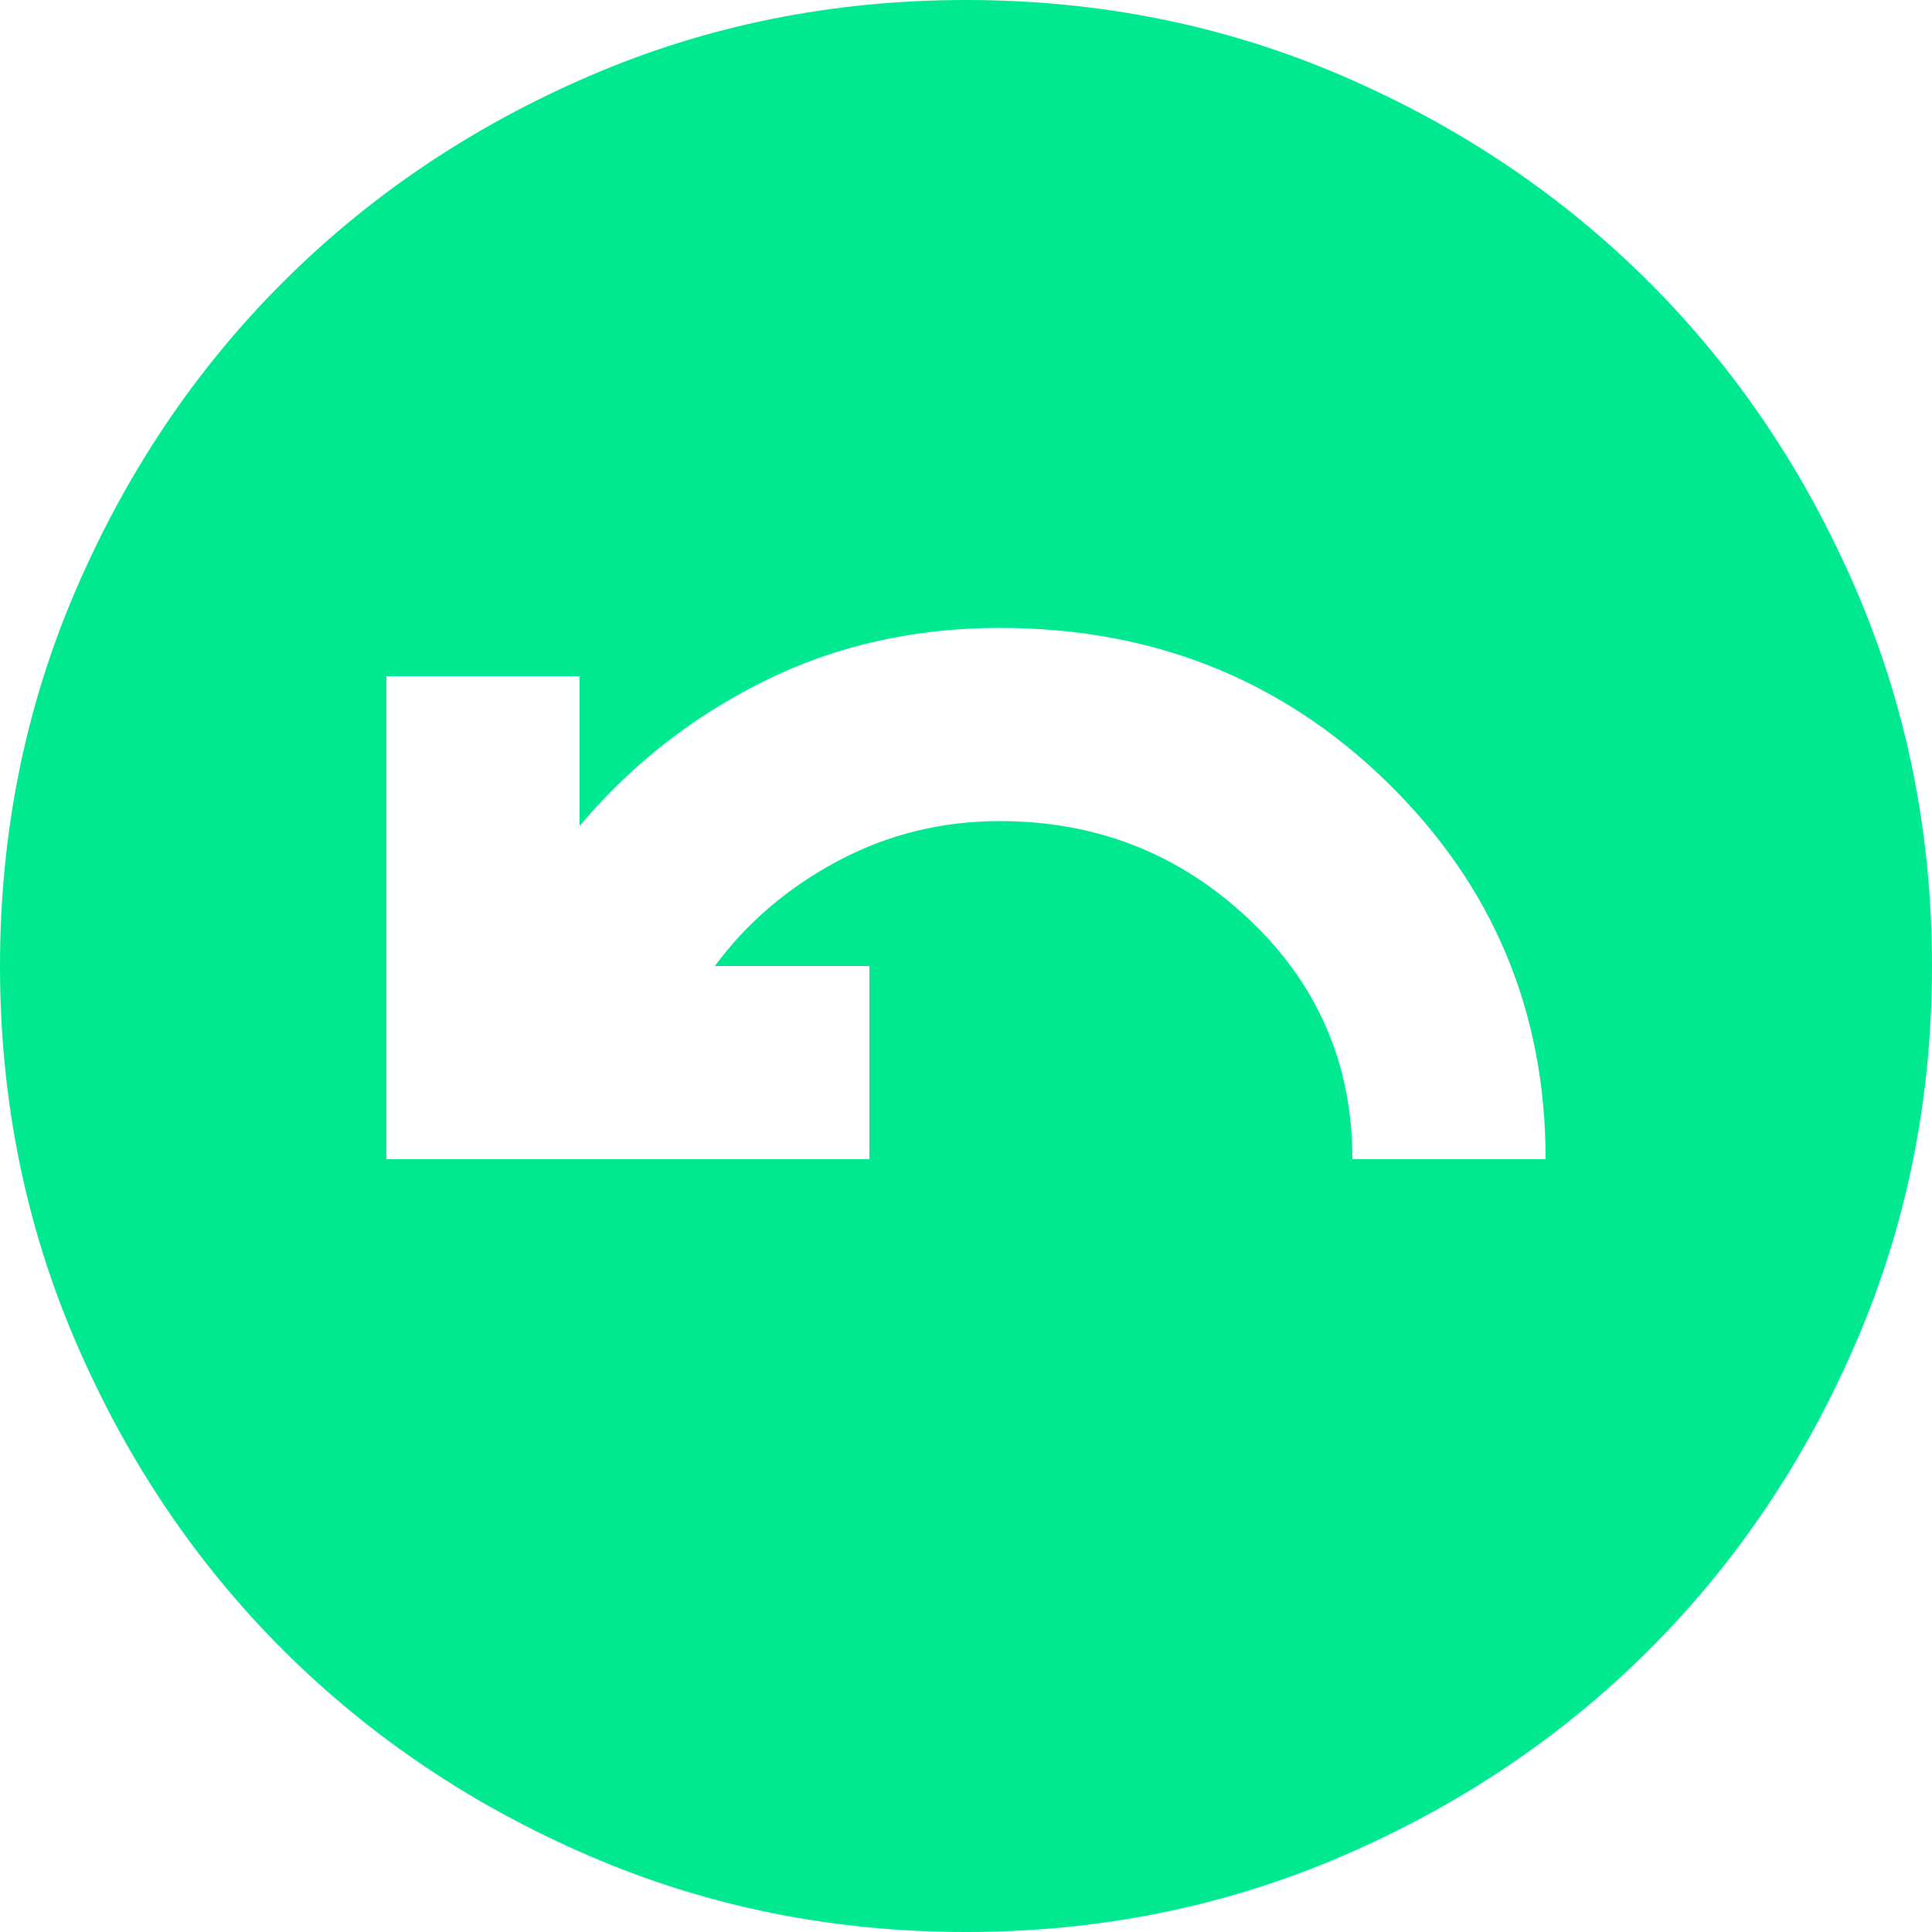
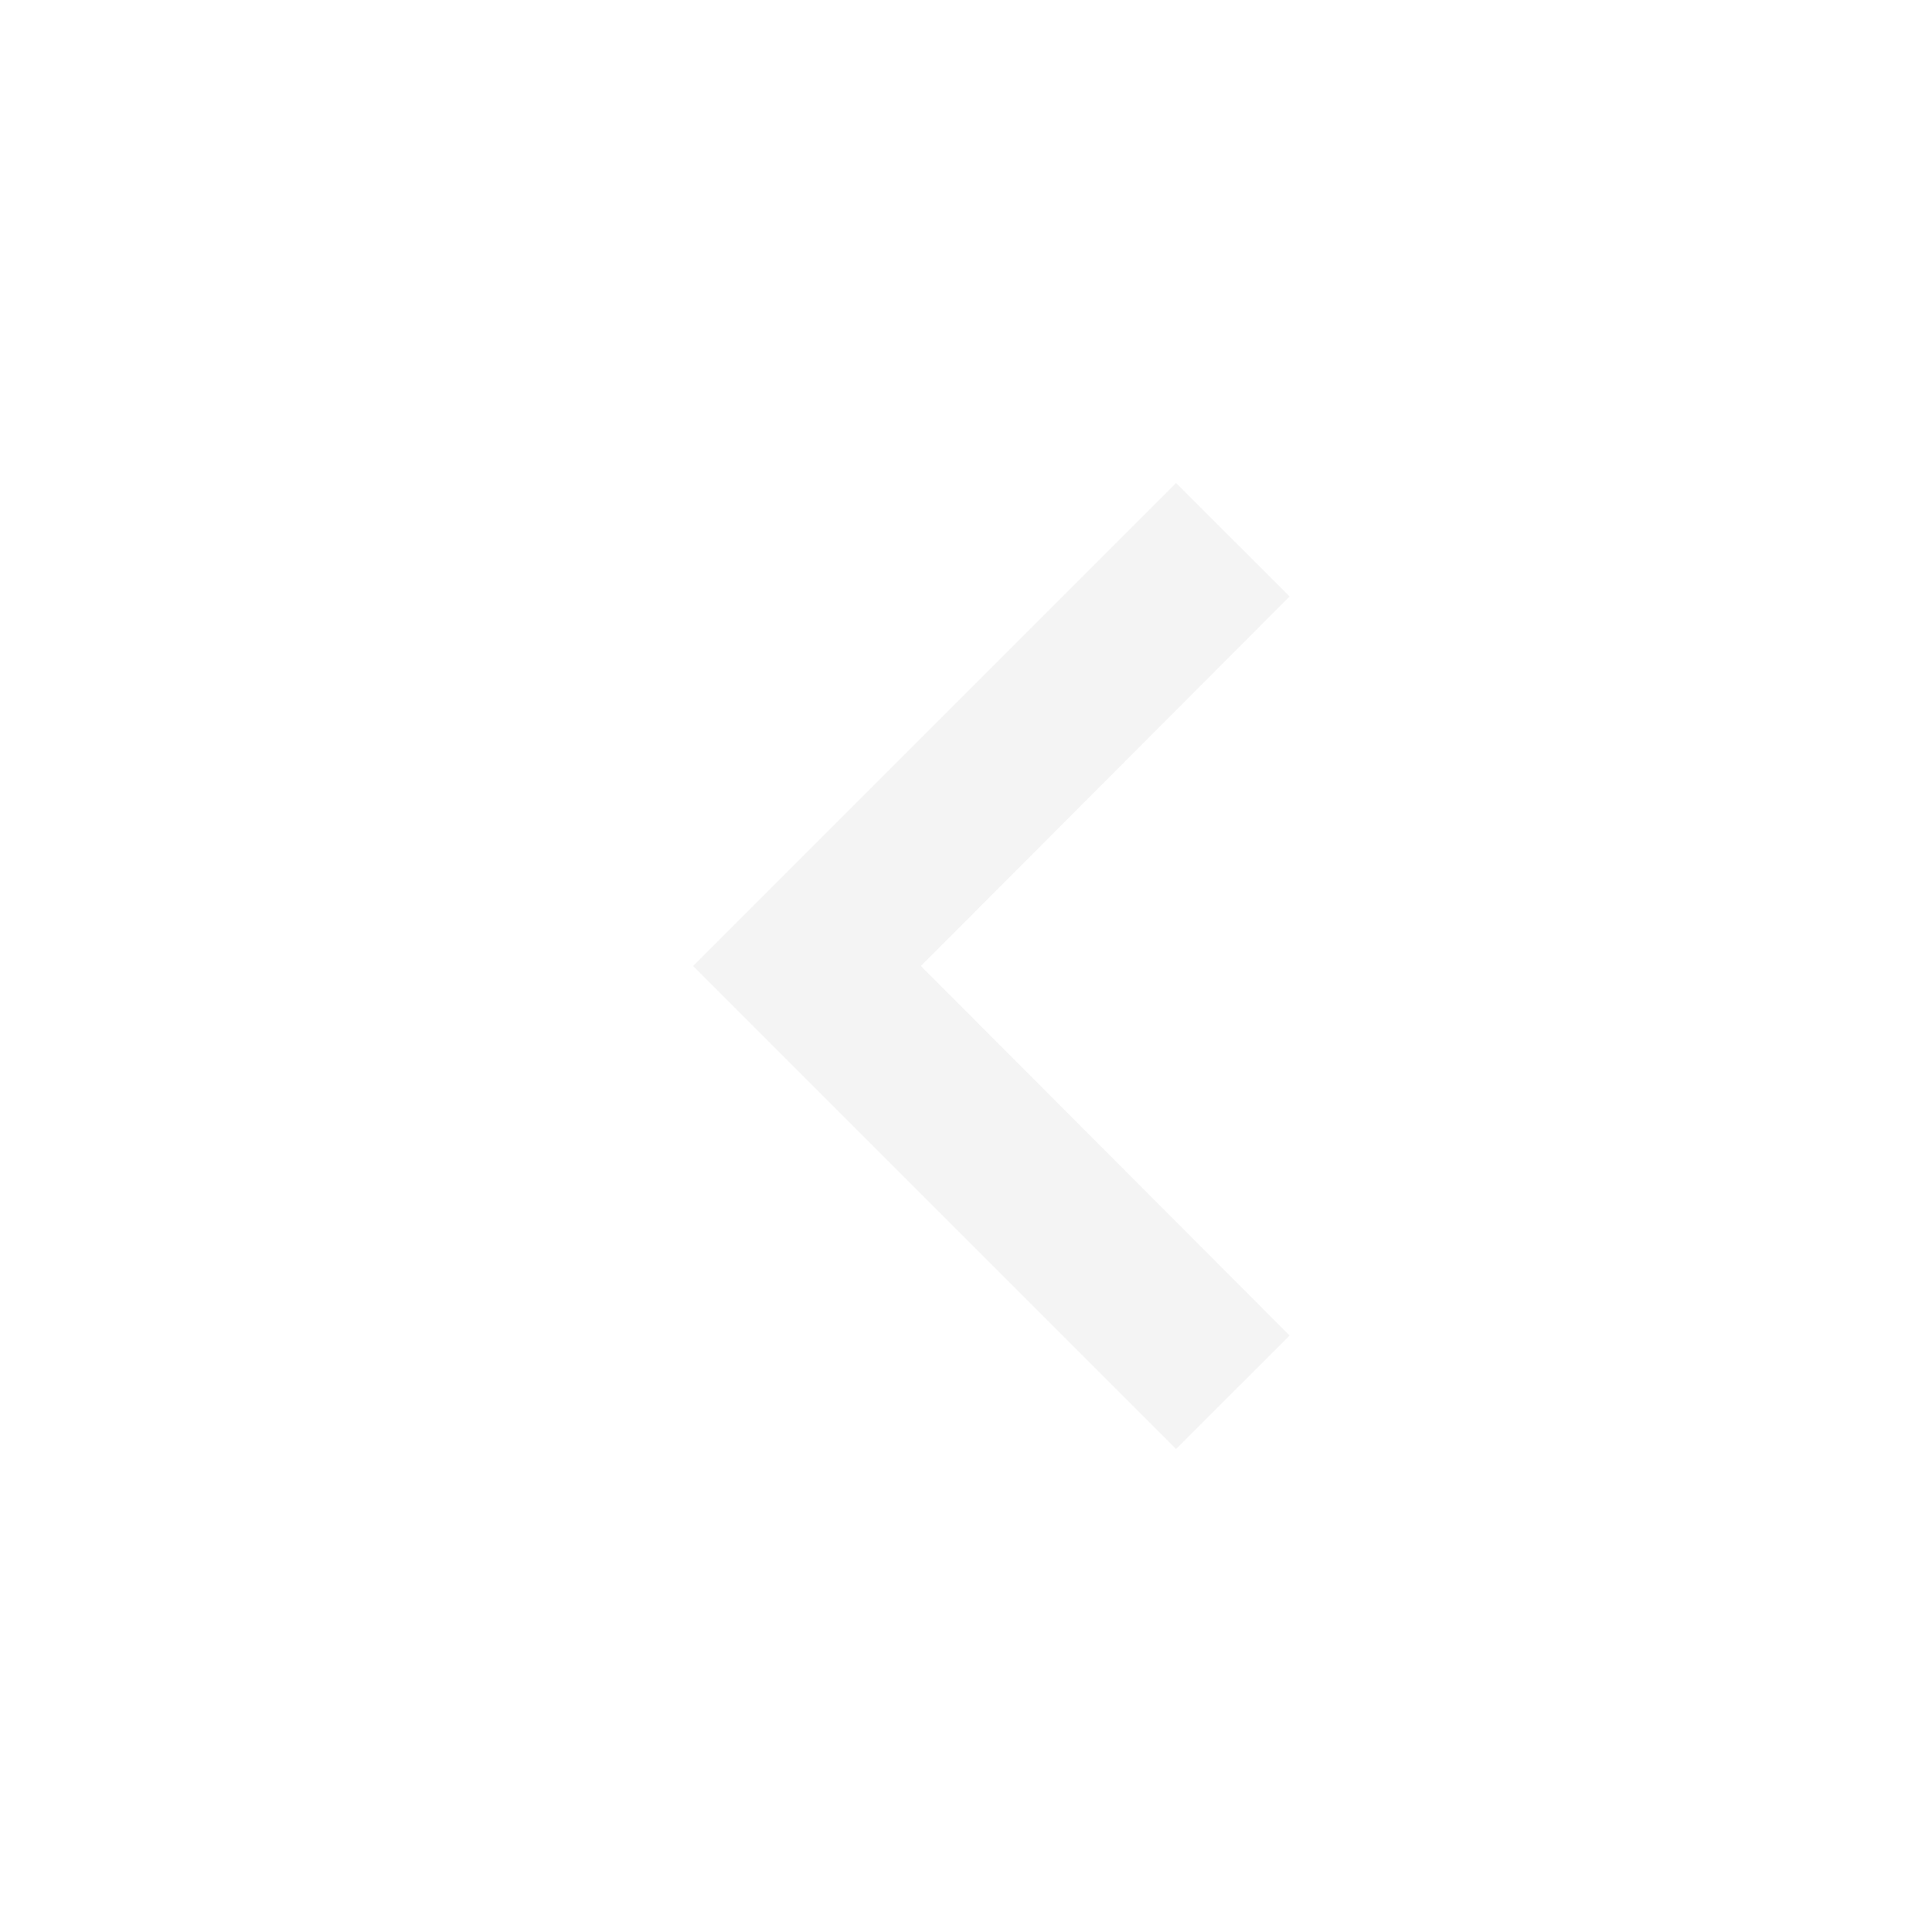
- <svg xmlns="http://www.w3.org/2000/svg" width="20" height="20" viewBox="0 0 20 20" fill="none">
-   <path d="M10 20C11.383 20 12.683 19.737 13.9 19.212C15.117 18.687 16.175 17.975 17.075 17.075C17.975 16.175 18.687 15.117 19.212 13.9C19.737 12.683 20 11.383 20 10C20 8.617 19.737 7.317 19.212 6.1C18.687 4.883 17.975 3.825 17.075 2.925C16.175 2.025 15.117 1.312 13.9 0.787C12.683 0.262 11.383 0 10 0C8.617 0 7.317 0.262 6.1 0.787C4.883 1.312 3.825 2.025 2.925 2.925C2.025 3.825 1.313 4.883 0.788 6.1C0.263 7.317 0 8.617 0 10C0 11.383 0.263 12.683 0.788 13.9C1.313 15.117 2.025 16.175 2.925 17.075C3.825 17.975 4.883 18.687 6.1 19.212C7.317 19.737 8.617 20 10 20ZM16 12H14C14 11.017 13.642 10.187 12.925 9.512C12.208 8.837 11.35 8.5 10.35 8.5C9.75 8.5 9.192 8.637 8.675 8.912C8.158 9.187 7.733 9.55 7.4 10H9V12H4V7H6V8.55C6.533 7.917 7.171 7.417 7.912 7.05C8.654 6.683 9.467 6.5 10.35 6.5C11.933 6.5 13.271 7.033 14.362 8.1C15.454 9.167 16 10.467 16 12Z" fill="#00E991" />
+ <svg xmlns="http://www.w3.org/2000/svg" width="30" height="30" viewBox="0 0 30 30" fill="none">
+   <path d="M18.262 7.5L10.762 15L18.262 22.5L20.025 20.738L14.3 15L20.025 9.262L18.262 7.5Z" fill="#F4F4F4" />
</svg>
